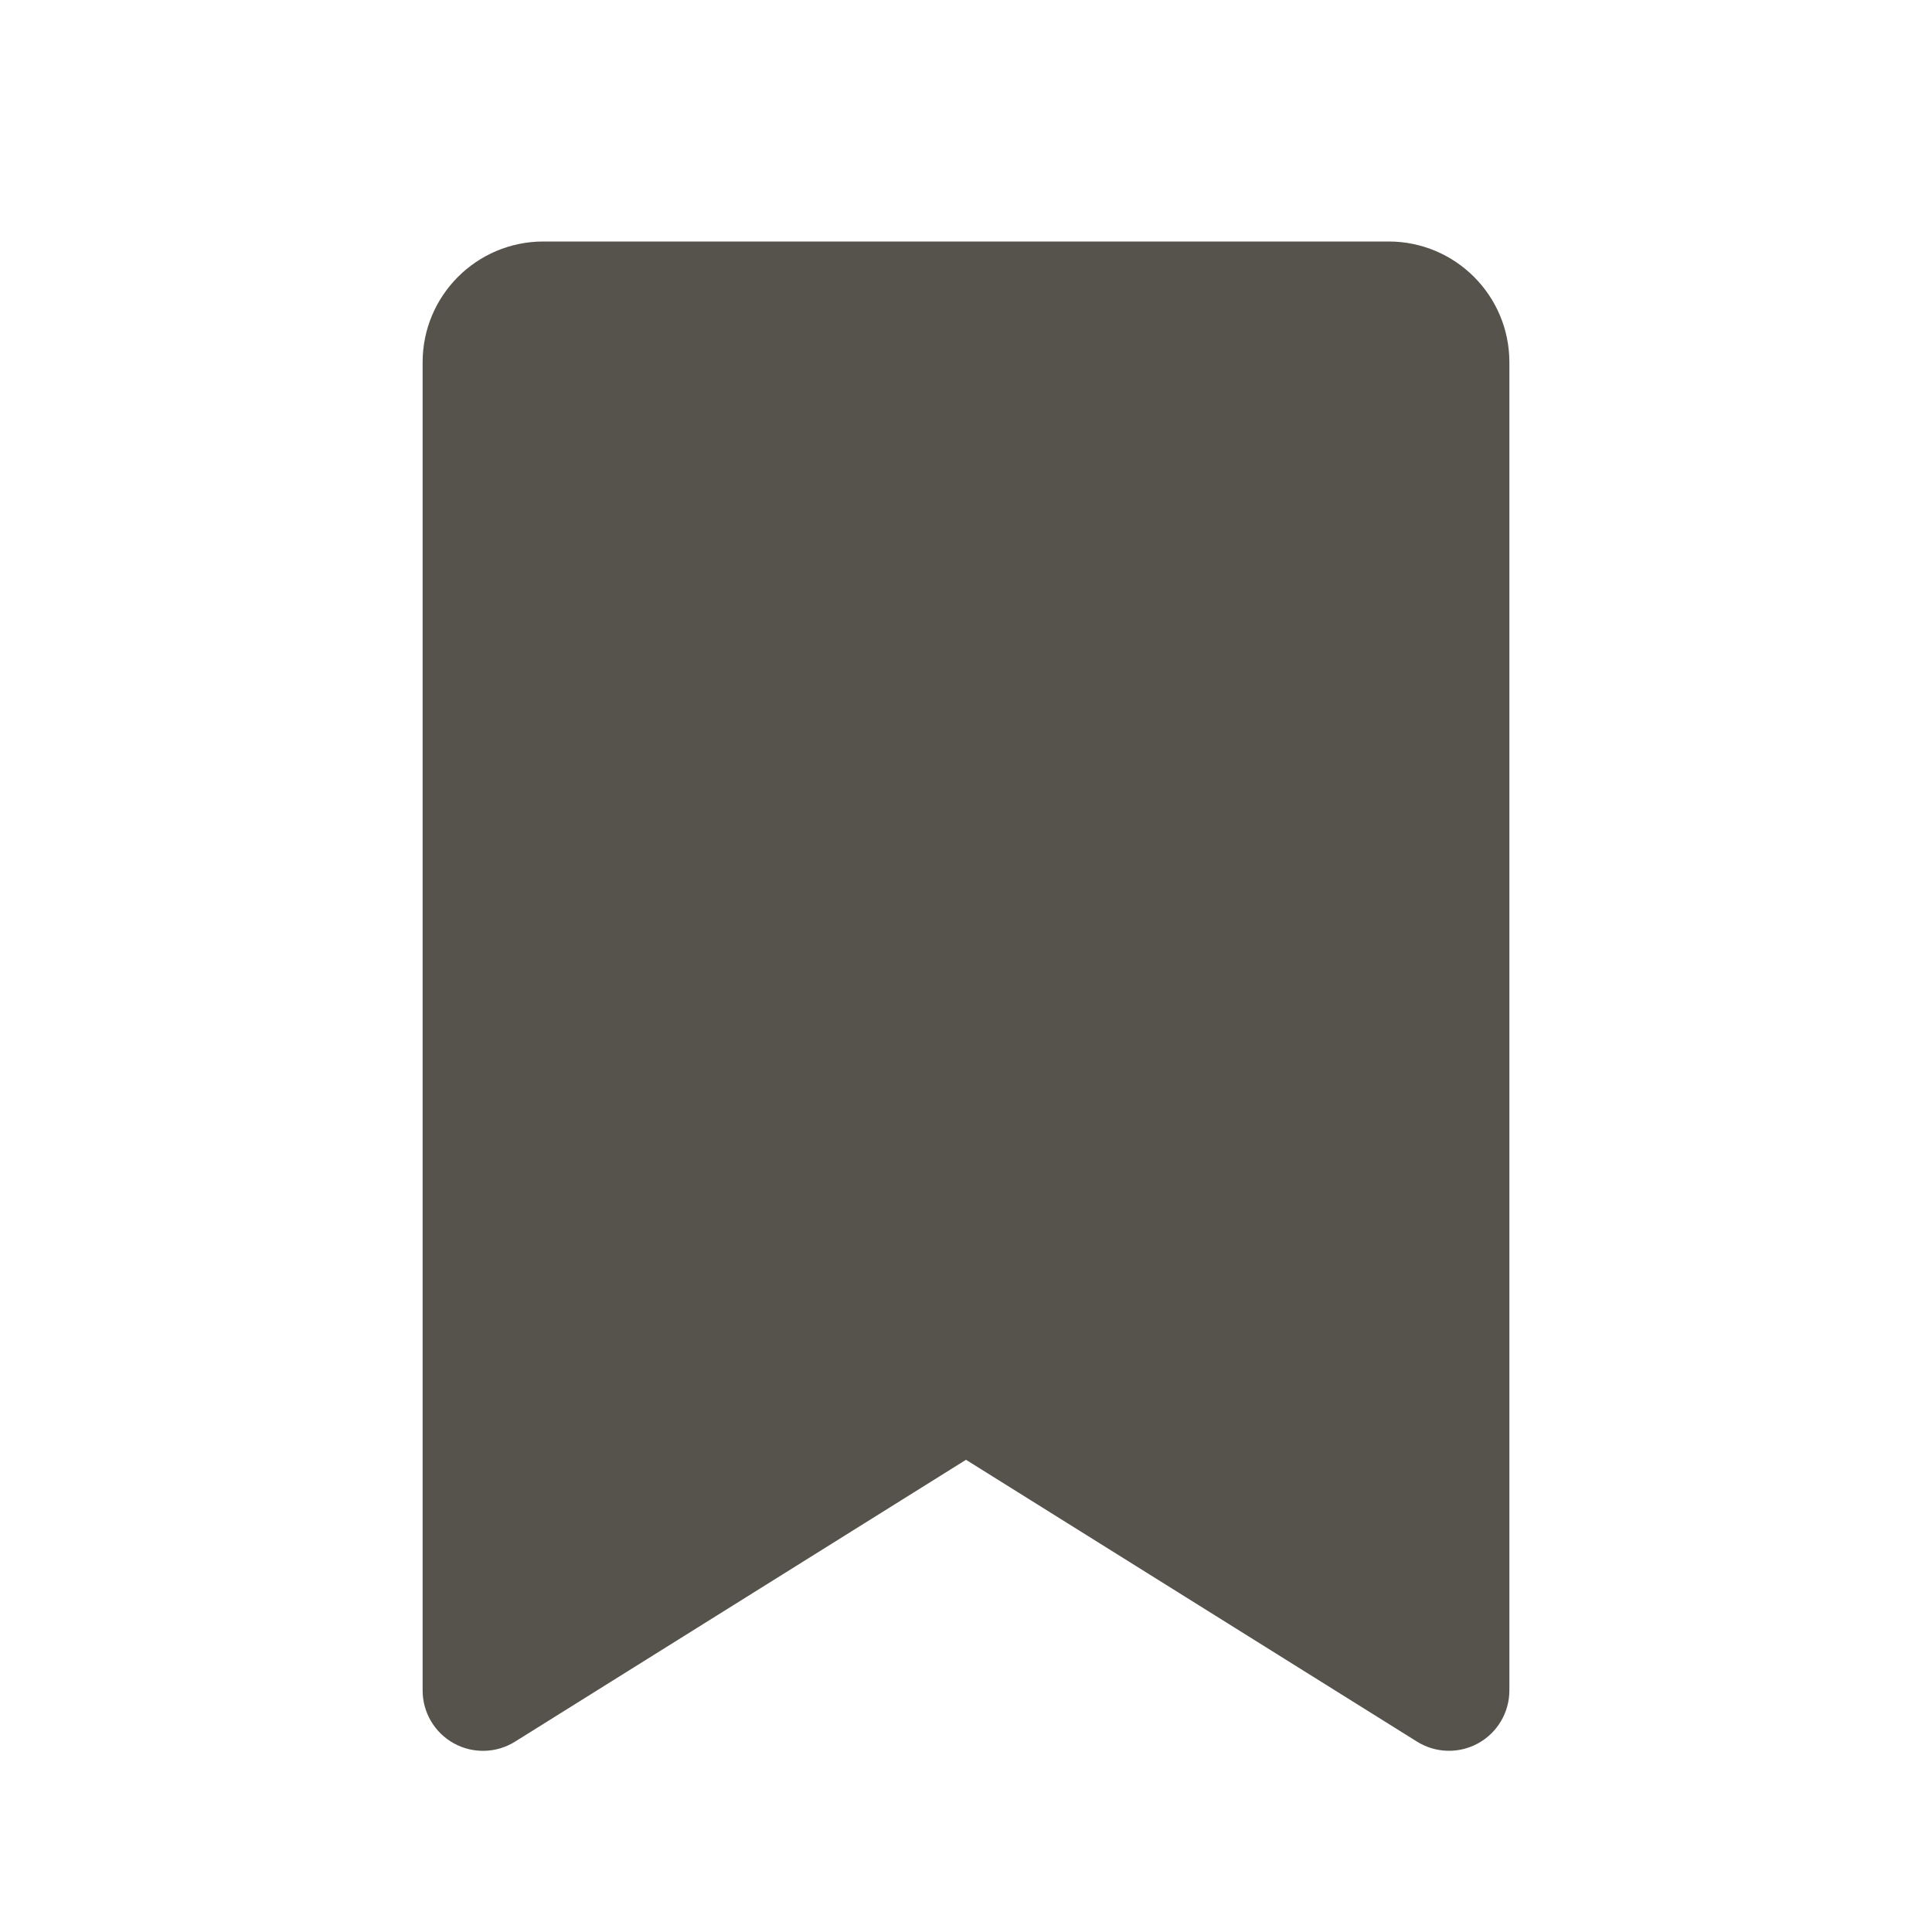
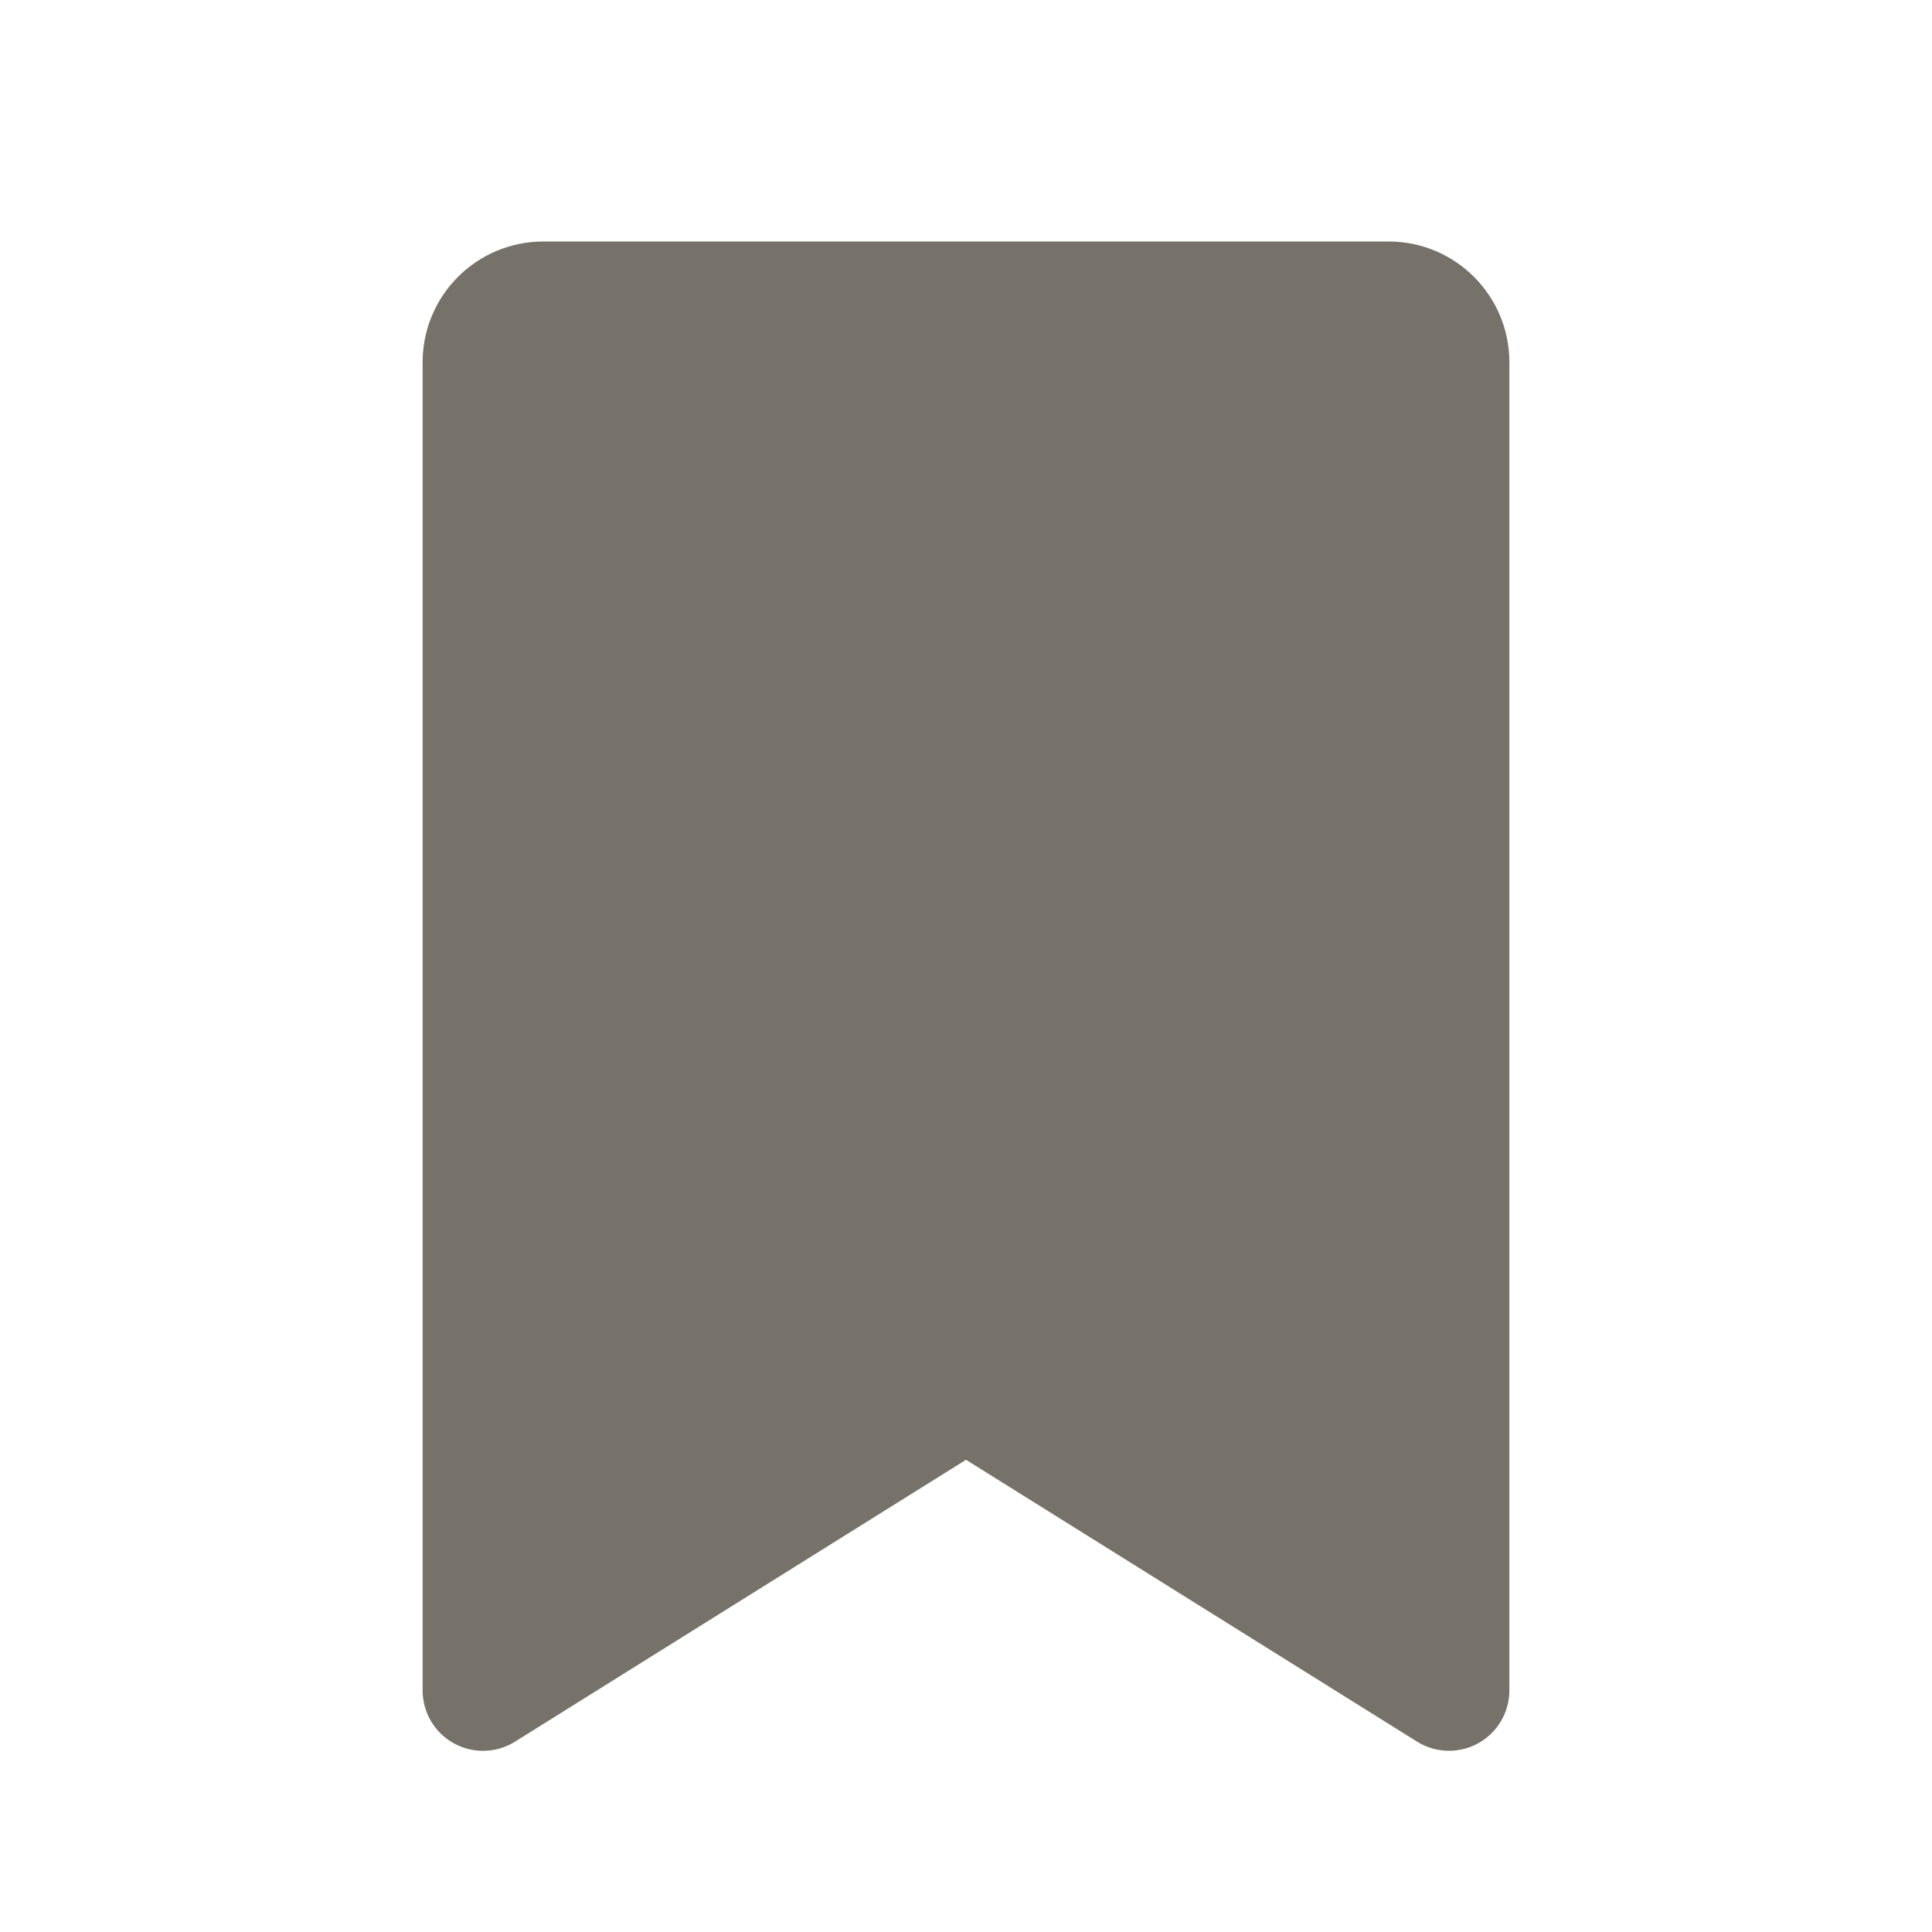
- <svg xmlns="http://www.w3.org/2000/svg" width="16" height="16" fill="#56524c" viewBox="0 0 256 256">
+ <svg xmlns="http://www.w3.org/2000/svg" width="16" height="16" fill="#777269" viewBox="0 0 256 256">
  <path d="M184,32H72A16,16,0,0,0,56,48V224a8,8,0,0,0,12.24,6.78L128,193.43l59.77,37.35A8,8,0,0,0,200,224V48A16,16,0,0,0,184,32Z" />
</svg>
